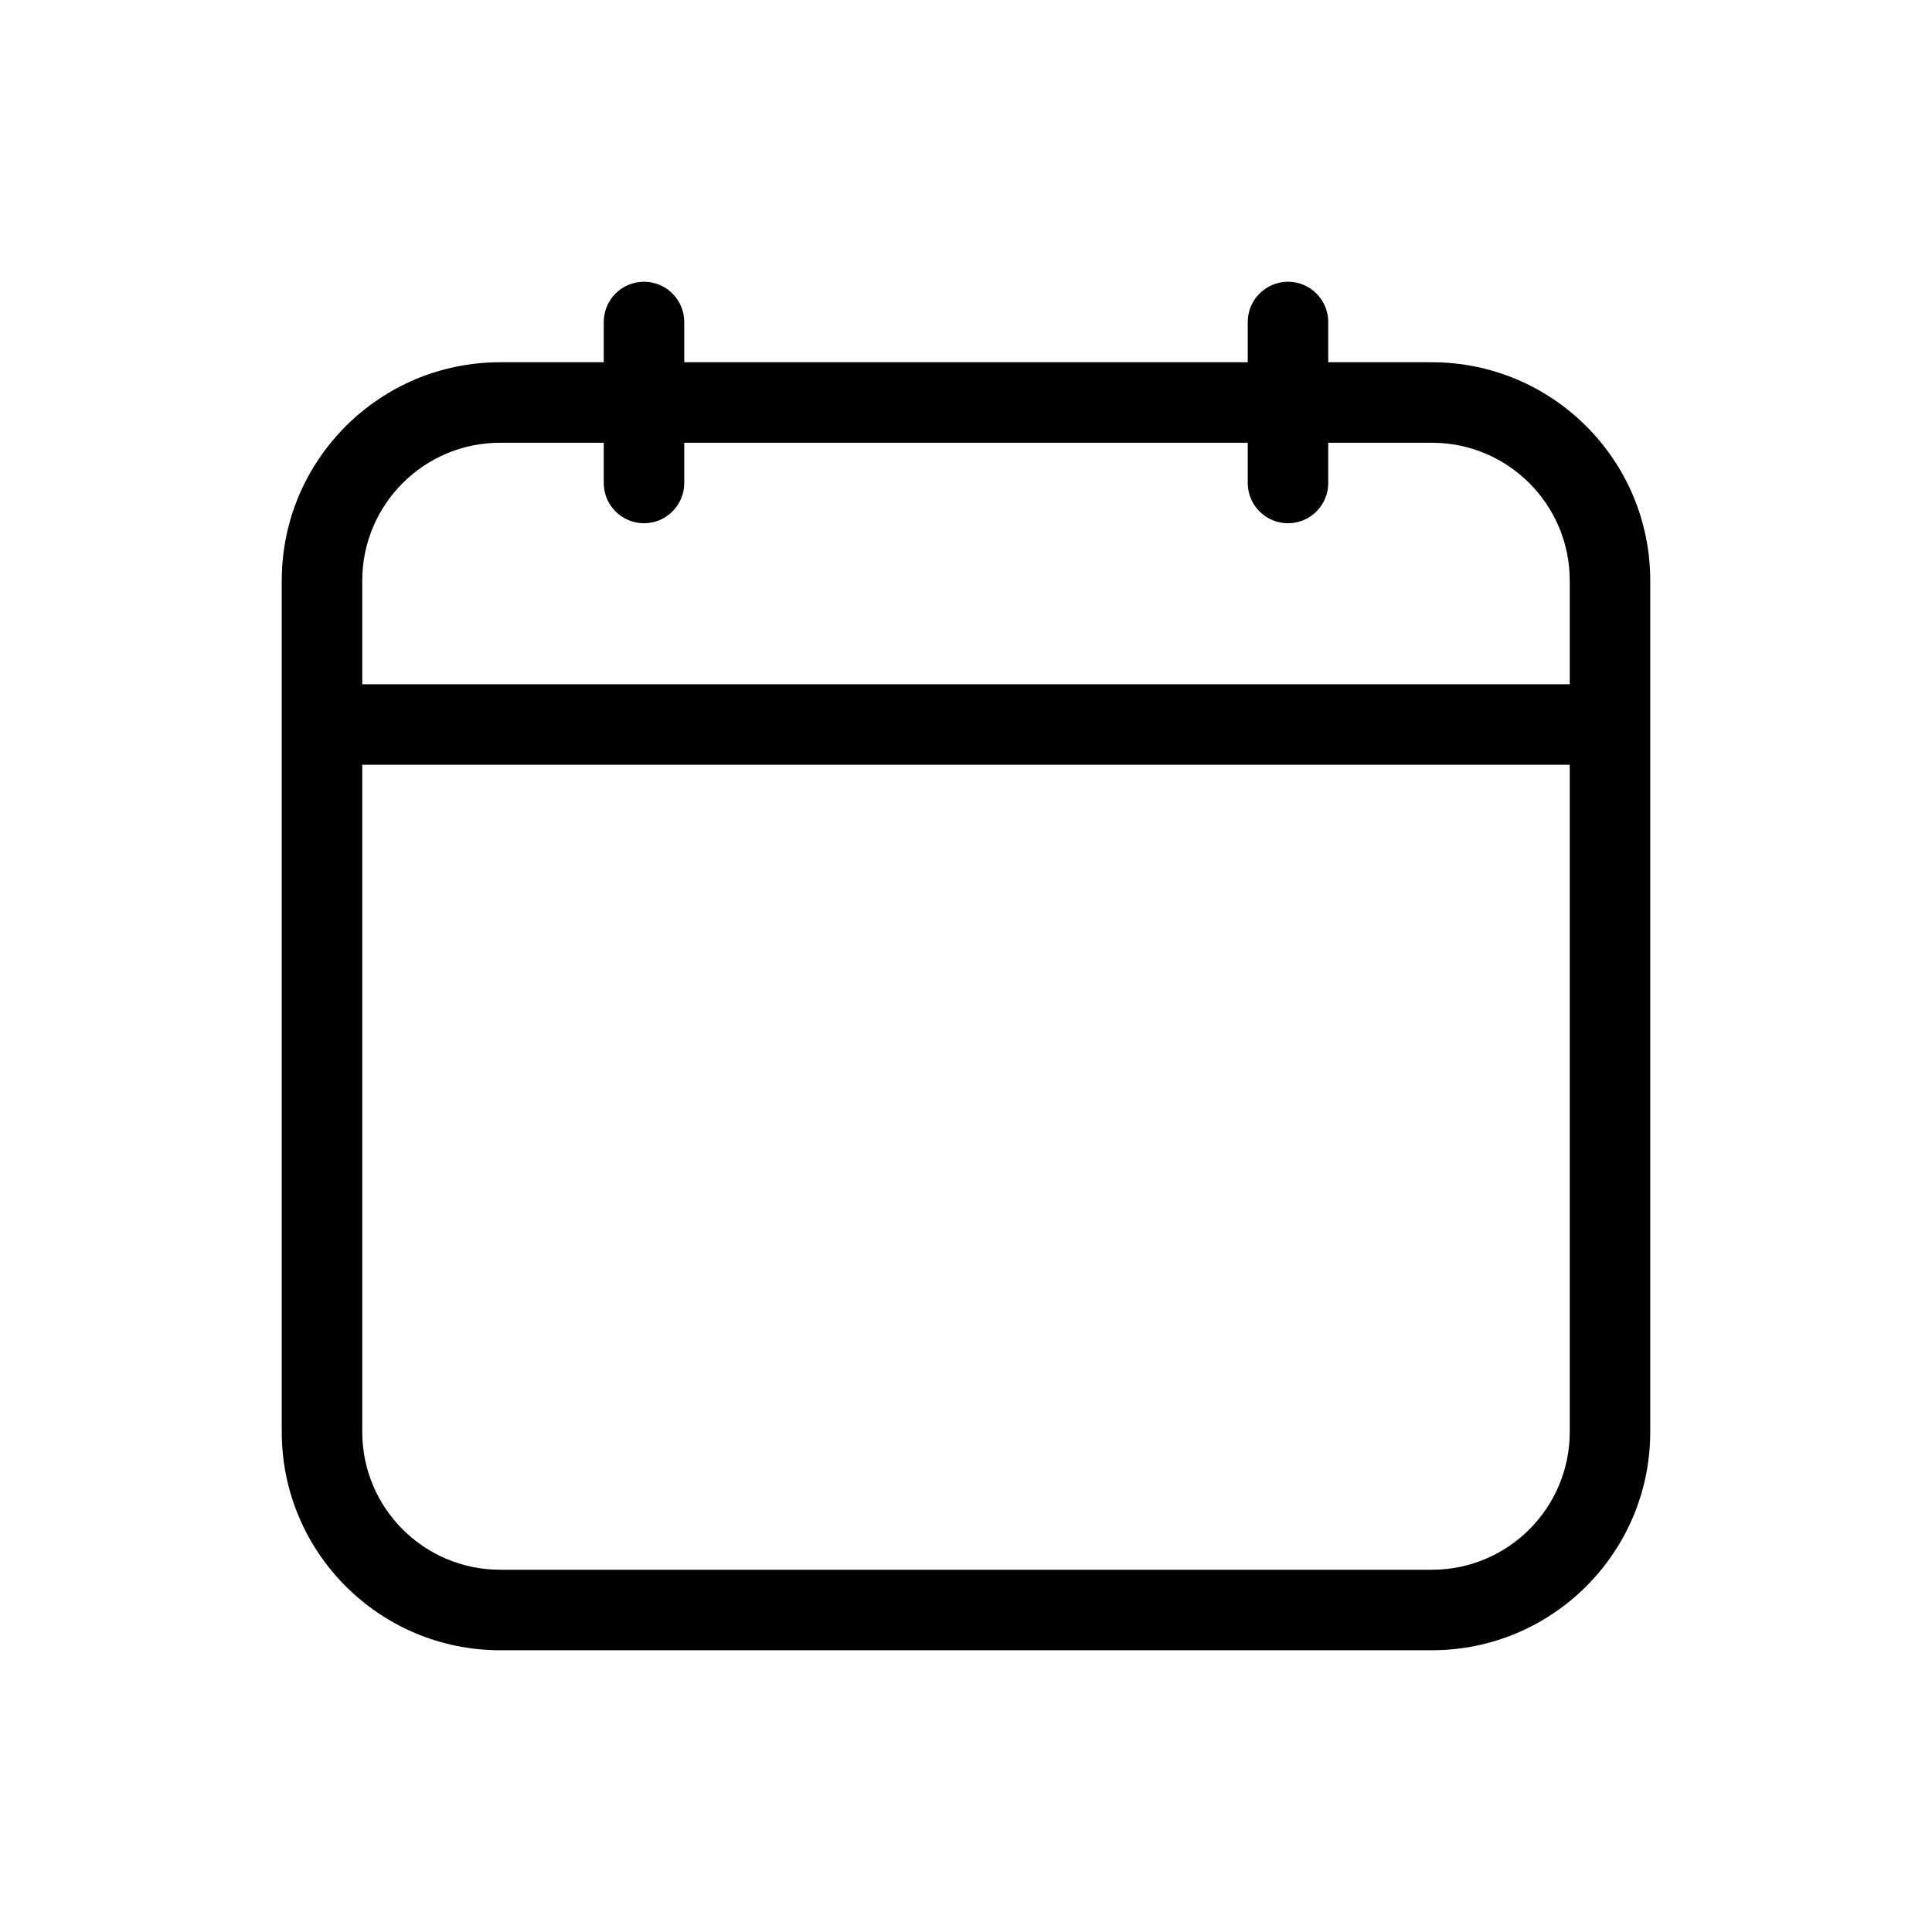
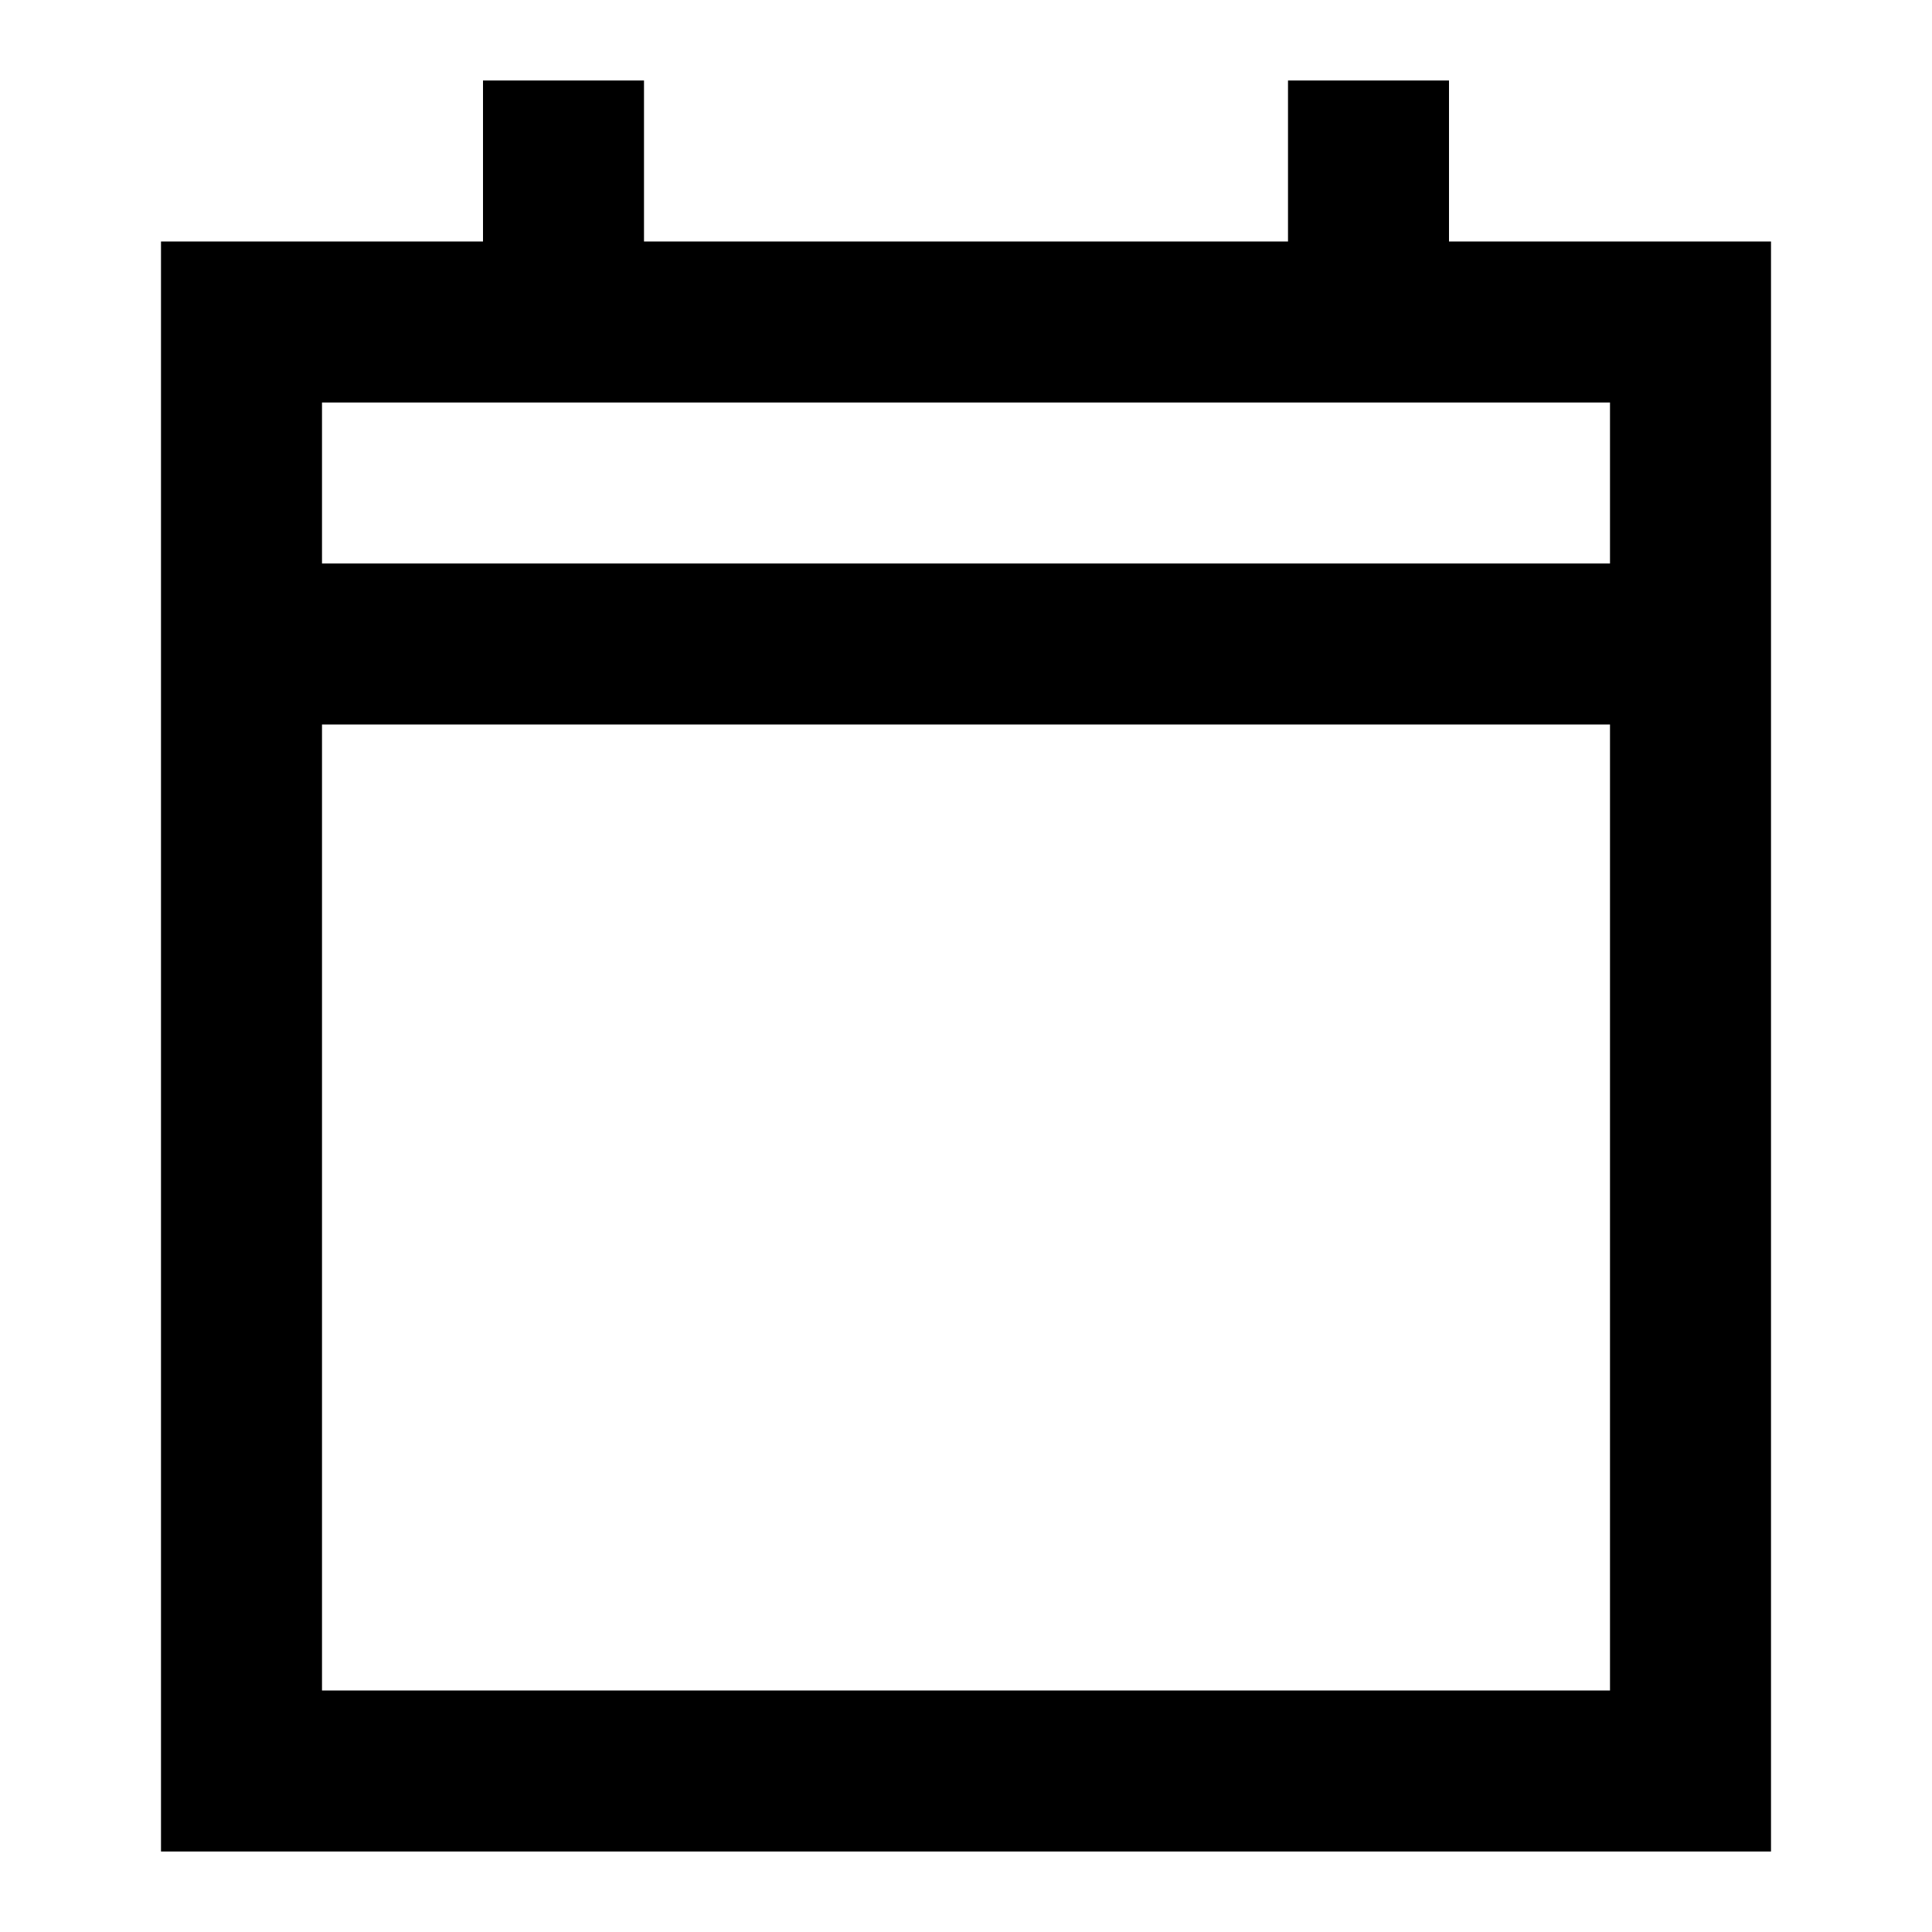
<svg xmlns="http://www.w3.org/2000/svg" width="24" height="24" viewBox="0 0 24 24" fill="none">
-   <path fill-rule="evenodd" clip-rule="evenodd" d="M8 3.5C7.724 3.5 7.5 3.724 7.5 4V4.5H6.213C4.715 4.5 3.5 5.715 3.5 7.213V17.787C3.5 19.285 4.715 20.5 6.213 20.5H17.787C19.285 20.5 20.5 19.285 20.5 17.787V7.213C20.5 5.715 19.285 4.5 17.787 4.5H16.5V4C16.5 3.724 16.276 3.5 16 3.5C15.724 3.5 15.5 3.724 15.5 4V4.5H8.5V4C8.5 3.724 8.276 3.5 8 3.5ZM15.5 6V5.5H8.5V6C8.5 6.276 8.276 6.5 8 6.5C7.724 6.5 7.5 6.276 7.5 6V5.5H6.213C5.267 5.5 4.5 6.267 4.5 7.213V8.5H19.5V7.213C19.5 6.267 18.733 5.5 17.787 5.5H16.5V6C16.5 6.276 16.276 6.5 16 6.5C15.724 6.5 15.5 6.276 15.5 6ZM19.5 9.5H4.5V17.787C4.5 18.733 5.267 19.5 6.213 19.5H17.787C18.733 19.5 19.5 18.733 19.5 17.787V9.5Z" fill="currentcolor" />
+   <path fill-rule="evenodd" clip-rule="evenodd" d="M8 1V3H16V1H18V3H22V23H2V3H6V1H8ZM4 5V7H20V5H4ZM20 9H4V21H20V9Z" fill="currentcolor" />
</svg>
